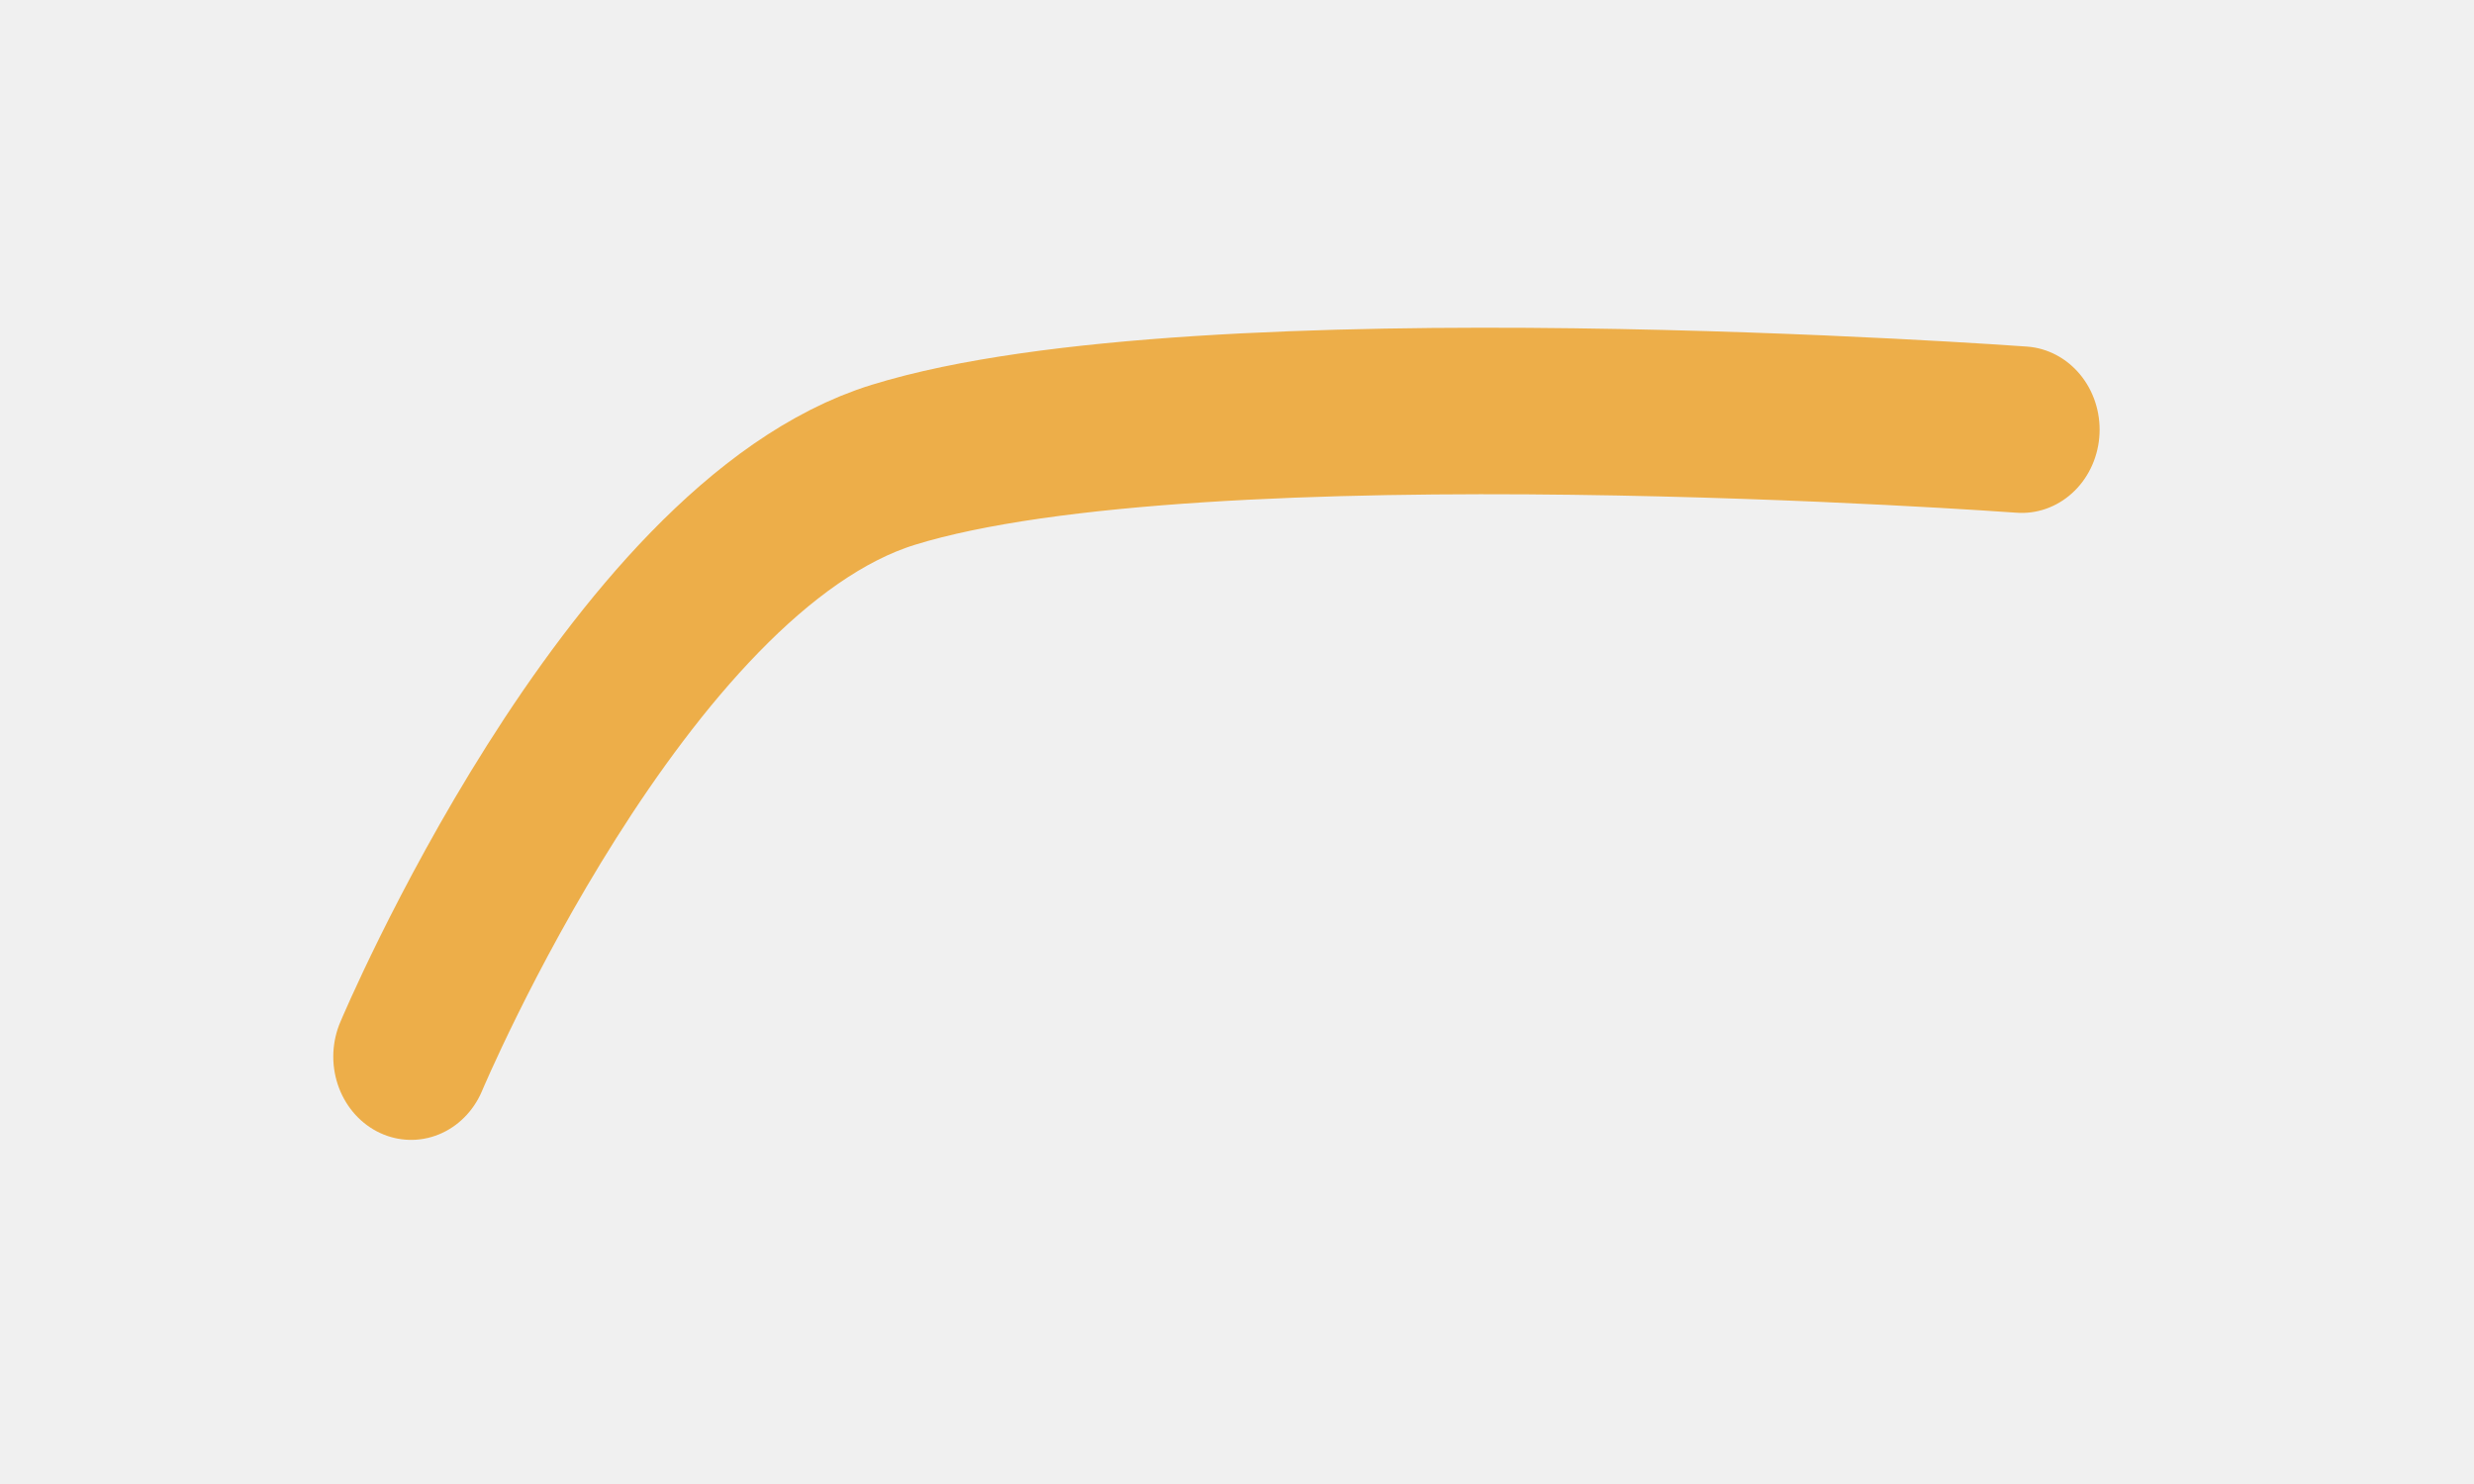
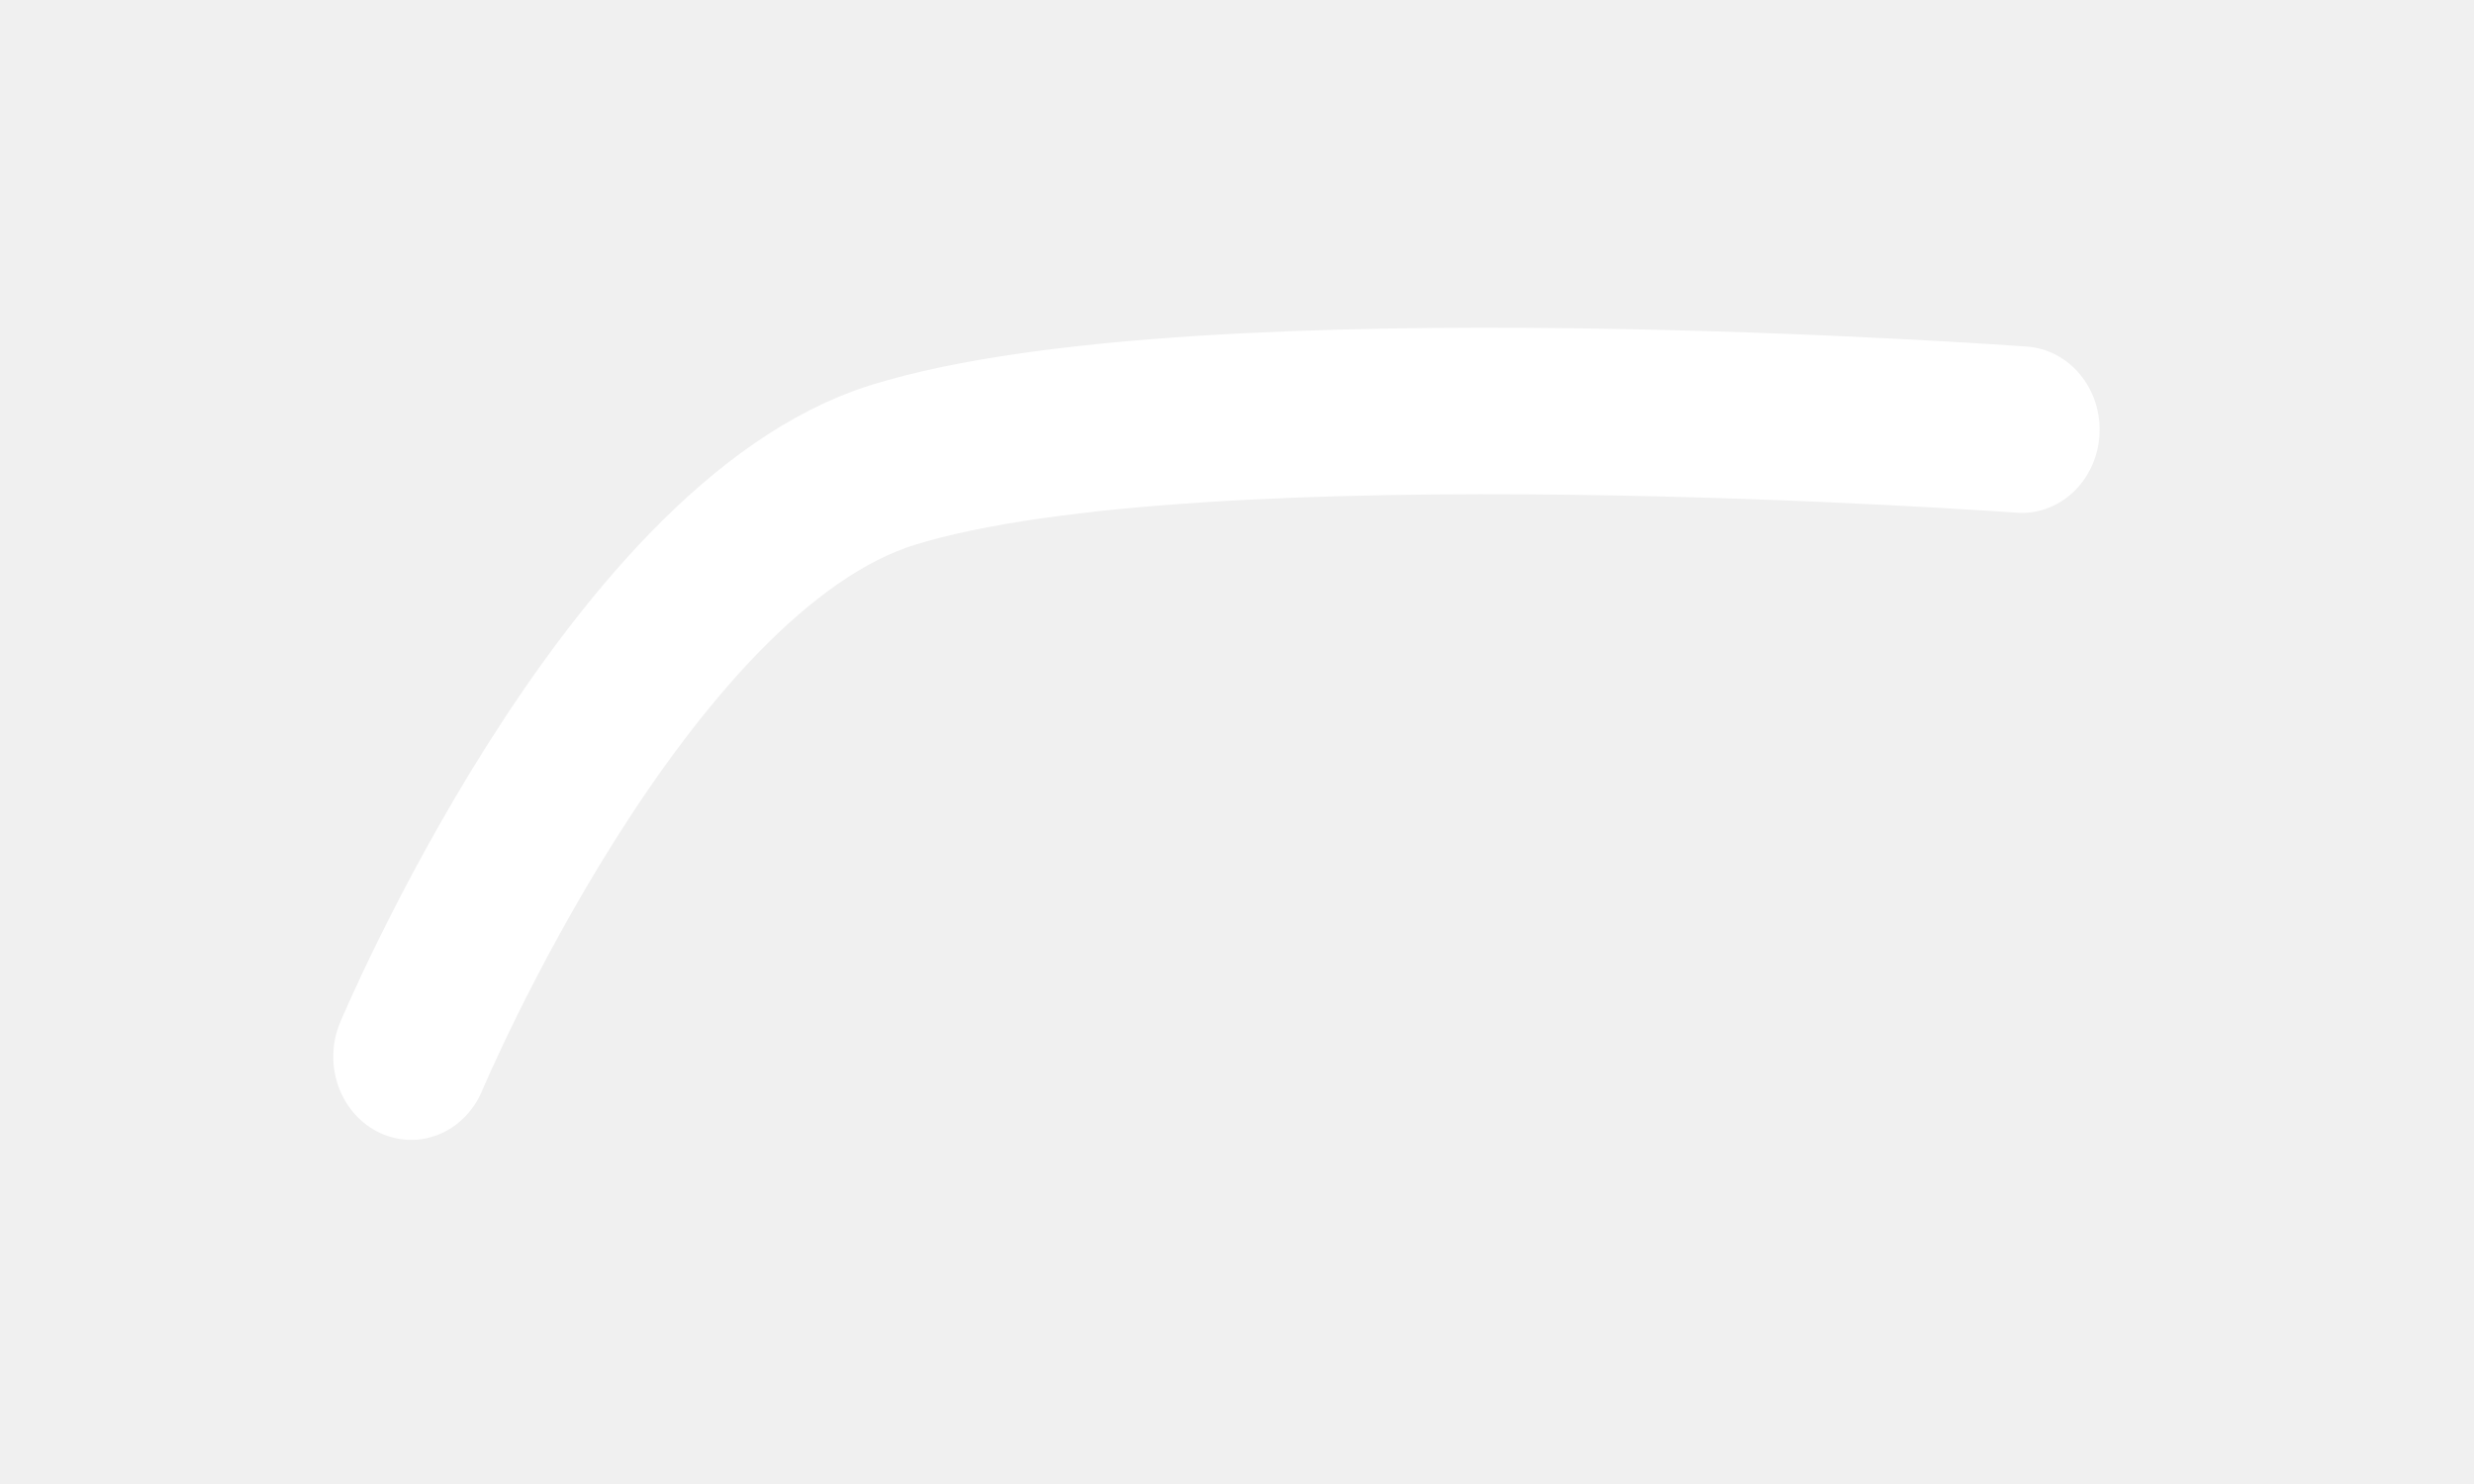
<svg xmlns="http://www.w3.org/2000/svg" width="100%" height="100%" viewBox="0 0 60 36" version="1.1" xml:space="preserve" style="fill-rule:evenodd;clip-rule:evenodd;stroke-linecap:round;stroke-miterlimit:5;">
  <g transform="matrix(1,0,0,1,-79.6375,-480.802)">
    <g transform="matrix(0.78125,0,0,0.783133,-380.309,0)">
      <g transform="matrix(-1.00258,0,0,1.07012,711.206,-45.2964)">
-         <path d="M59.559,628.483C59.559,628.483 84.965,626.746 94.497,629.5C102.809,631.901 109.43,646.632 109.43,646.632" style="fill:none;stroke:rgb(237,174,73);stroke-width:4.82px;" />
+         <path d="M59.559,628.483C59.559,628.483 84.965,626.746 94.497,629.5C102.809,631.901 109.43,646.632 109.43,646.632" style="fill:none;stroke:white;stroke-width:4.82px;" />
      </g>
    </g>
  </g>
</svg>
